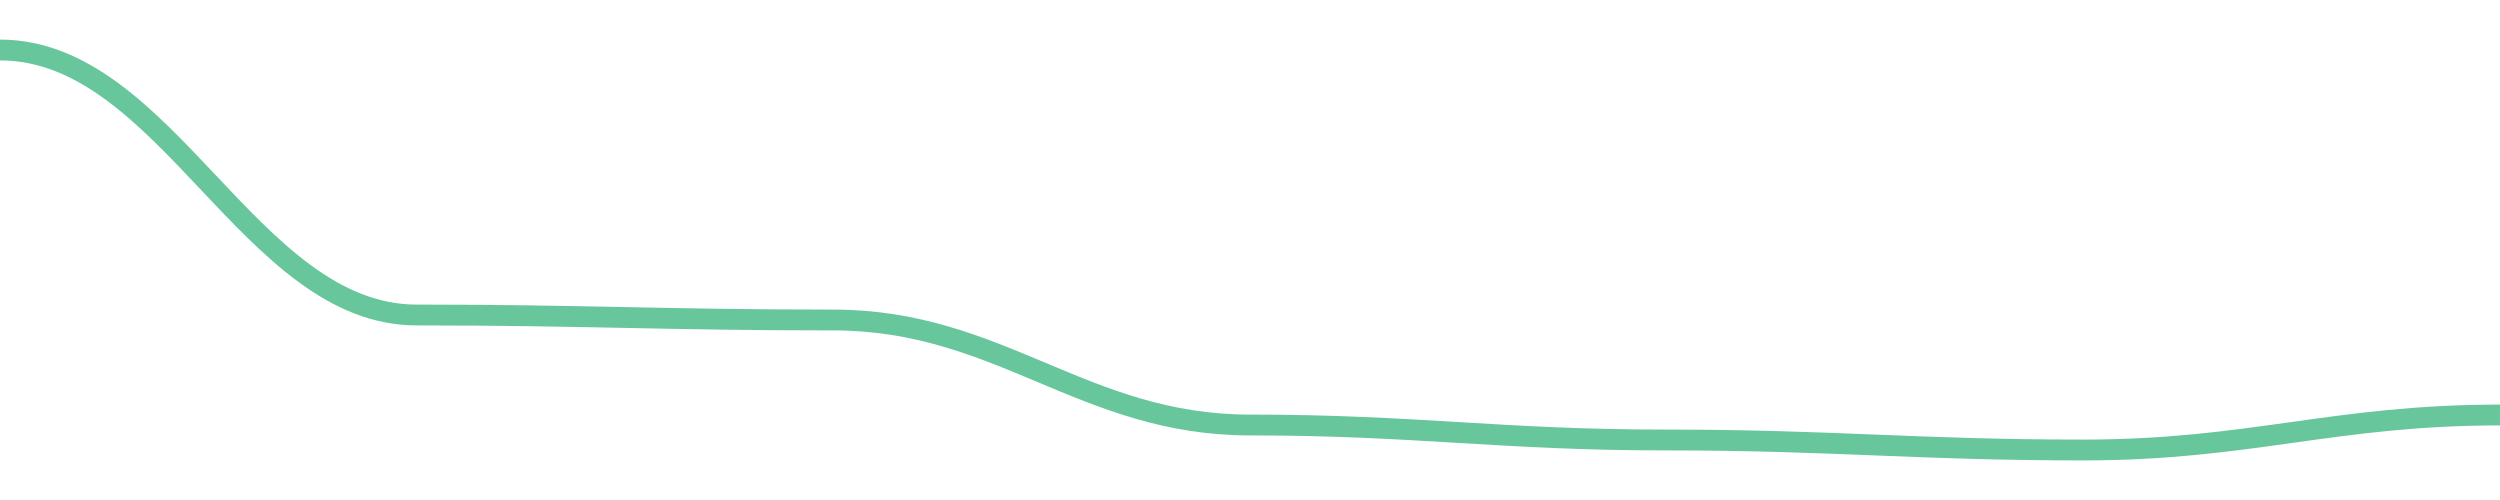
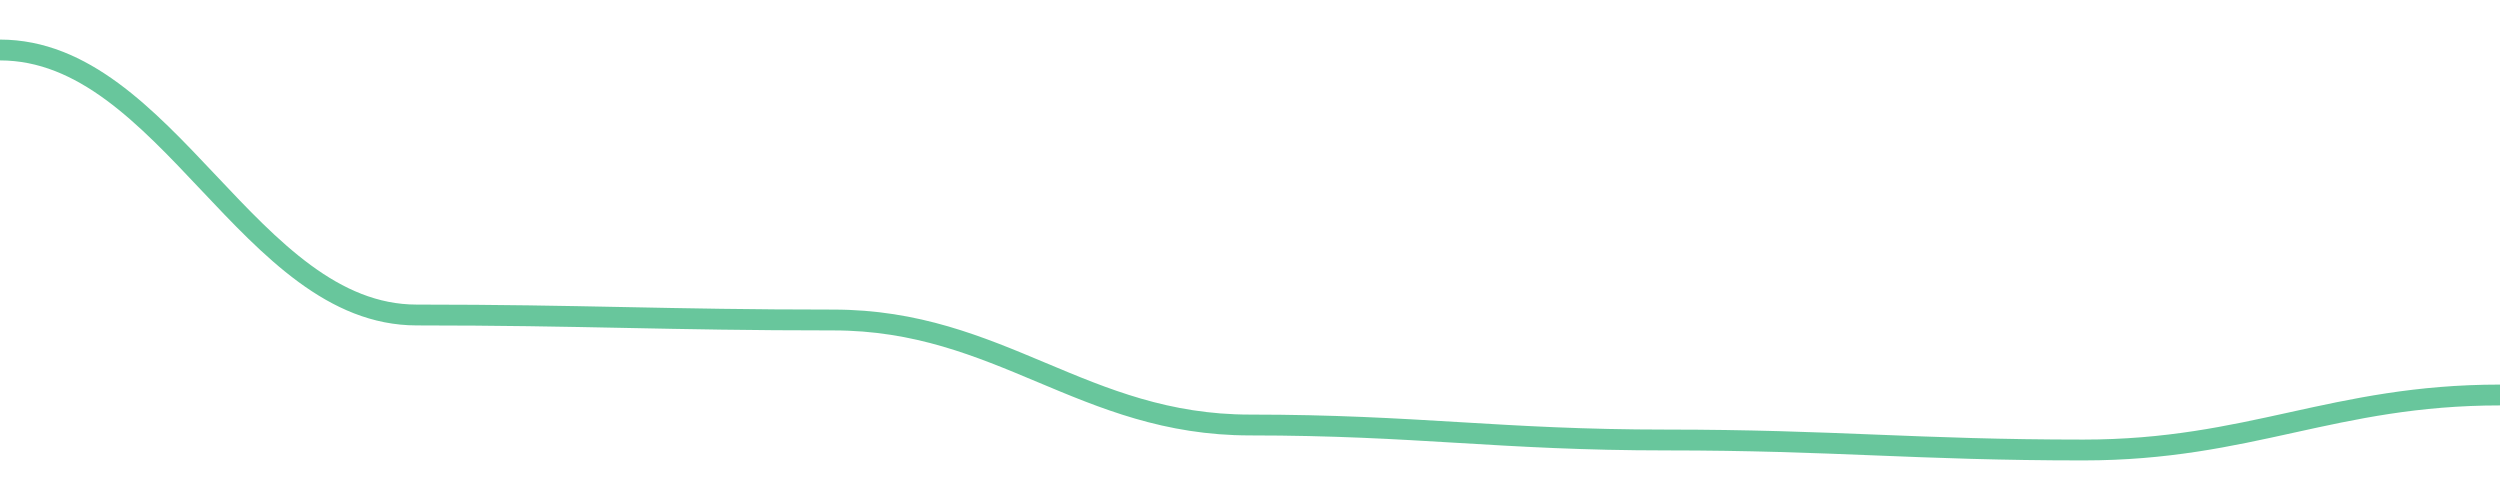
<svg width="180" height="36">
-   <path d="M 0.0,3.6 C 12.0,3.6 18.0,22.68 30.0,22.68 C 42.0,22.68 48.0,23.04 60.0,23.04 C 72.0,23.04 78.0,30.6 90.0,30.6 C 102.0,30.6 108.0,31.68 120.0,31.68 C 132.0,31.68 138.0,32.4 150.0,32.4 C 162.0,32.4 168.0,29.88 180.0,29.88 " fill="none" stroke="#42b883" stroke-width="1.5" opacity="0.8" />
+   <path d="M 0.0,3.6 C 12.0,3.6 18.0,22.68 30.0,22.68 C 42.0,22.68 48.0,23.04 60.0,23.04 C 72.0,23.04 78.0,30.6 90.0,30.6 C 102.0,30.6 108.0,31.68 120.0,31.68 C 132.0,31.68 138.0,32.4 150.0,32.4 C 162.0,32.4 168.0,28.44 180.0,28.44 " fill="none" stroke="#42b883" stroke-width="1.5" opacity="0.8" />
</svg>
